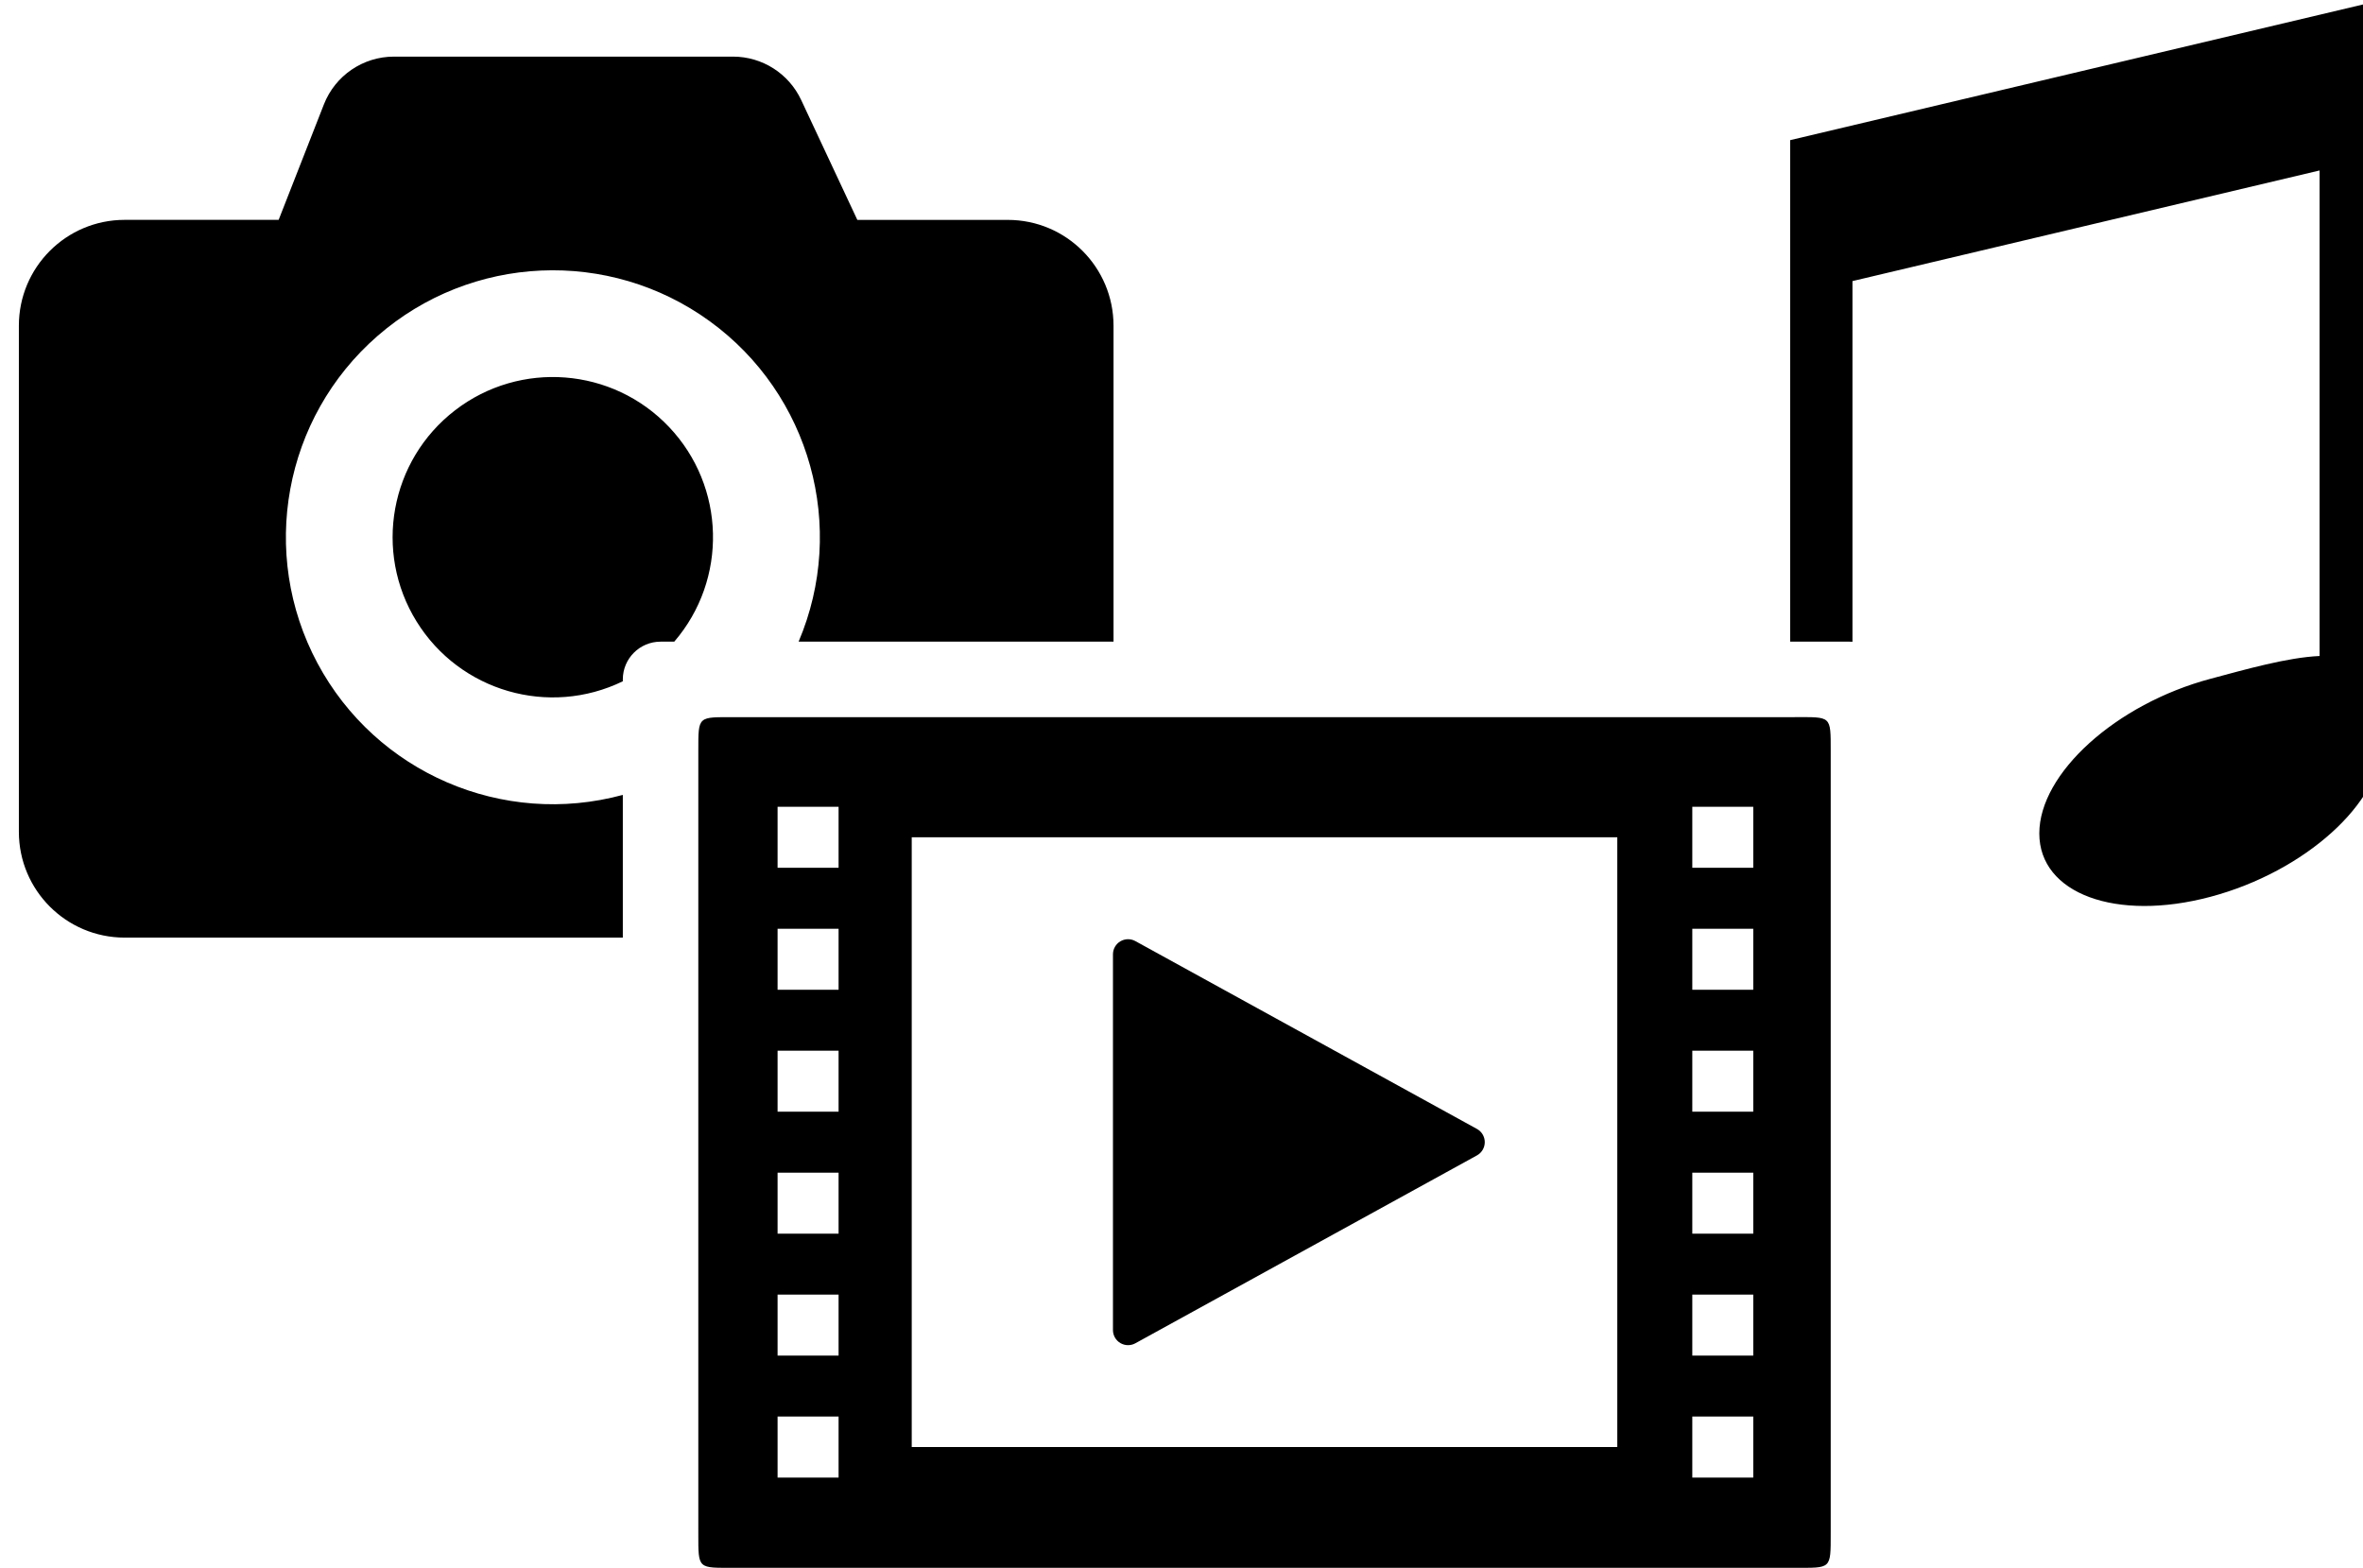
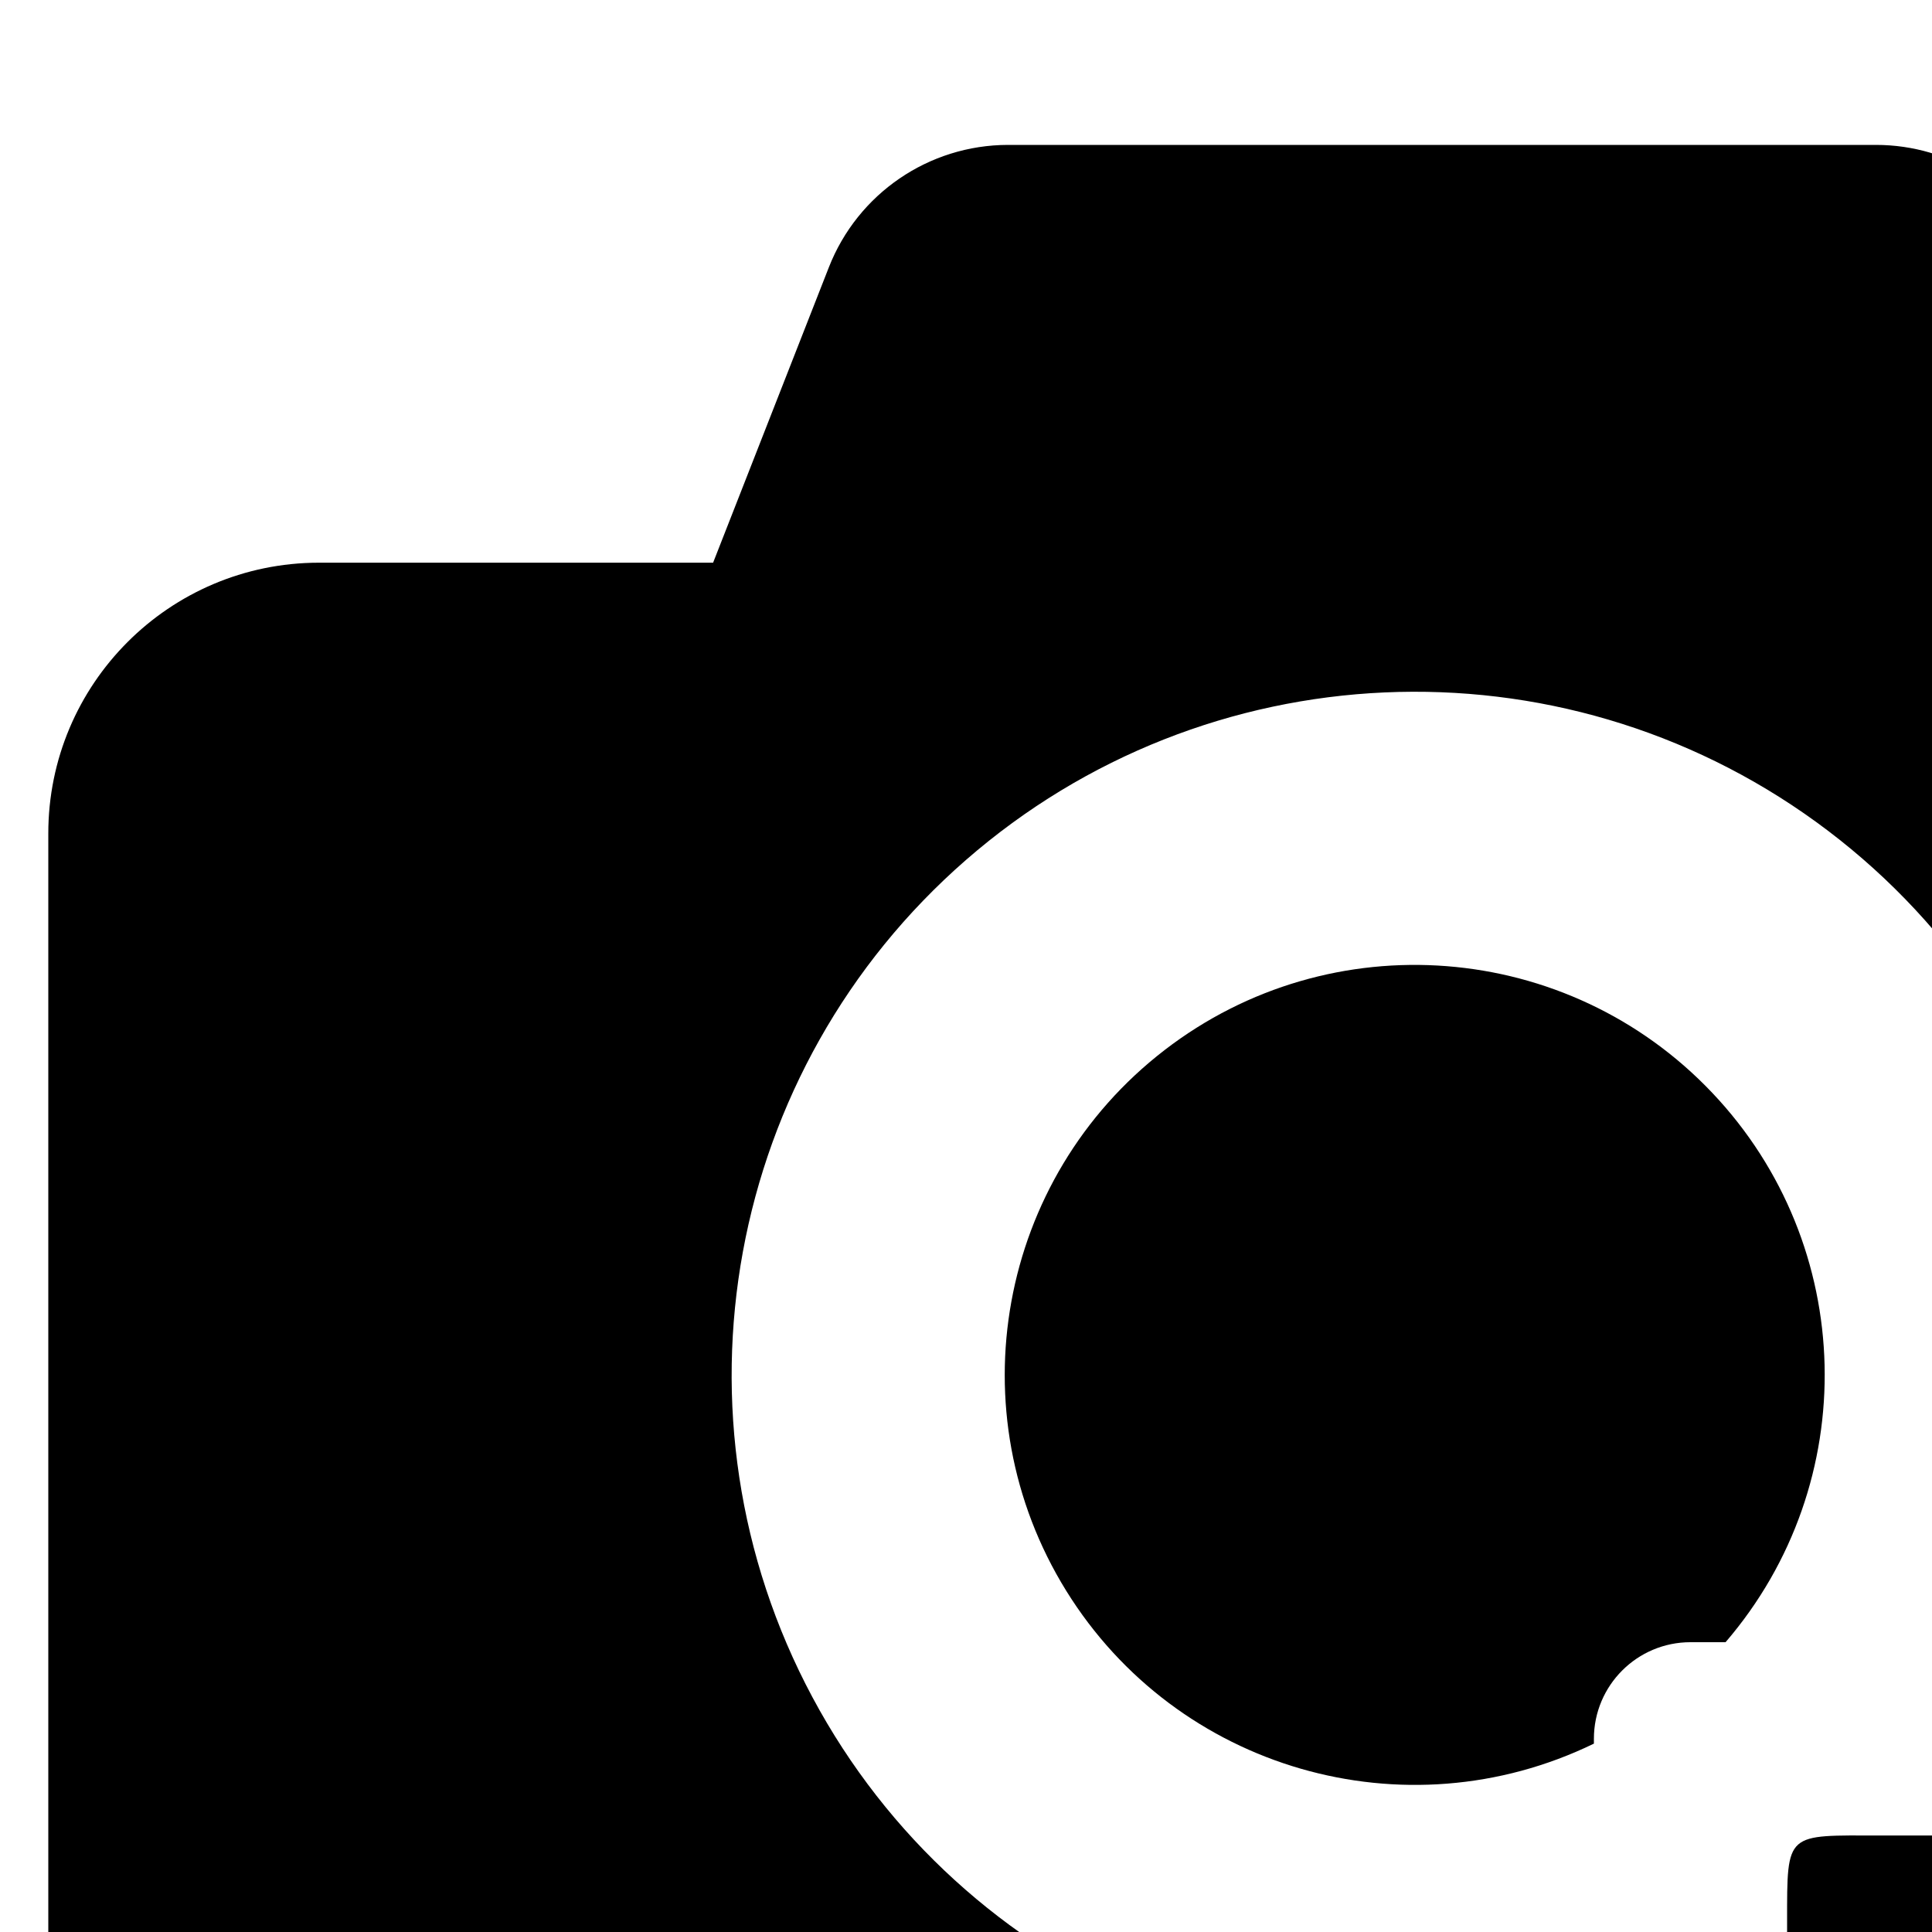
- <svg xmlns="http://www.w3.org/2000/svg">
+ <svg xmlns="http://www.w3.org/2000/svg" viewBox="0 0 20 20">
  <path d="M47.426 17V3.713L63.102 0v19.389h-.001l.001.272c0 1.595-2.032 3.43-4.538 4.098-2.506.668-4.538-.083-4.538-1.678 0-1.594 2.032-3.43 4.538-4.098.914-.244 2.032-.565 2.888-.603V4.516L49.076 7.447v9.556A1.014 1.014 0 0 0 49 17h-1.574zM29.5 17h-8.343a7.073 7.073 0 1 0-4.657 4.06v3.781H3.3a2.803 2.803 0 0 1-2.8-2.804V8.63a2.803 2.803 0 0 1 2.8-2.805h4.082L8.58 2.768A1.994 1.994 0 0 1 10.435 1.5h8.985c.773 0 1.477.448 1.805 1.149l1.488 3.177H26.7c1.546 0 2.8 1.256 2.8 2.805V17zm-11.637 0H17.5a1 1 0 0 0-1 1v.05A4.244 4.244 0 1 1 17.863 17zm29.684 2c.97 0 .953-.048.953.889v20.743c0 .953.016.905-.953.905H19.453c-.97 0-.953.048-.953-.905V19.89c0-.937-.016-.889.97-.889h28.077zm-4.701 19.338V22.183H24.154v16.155h18.692zM20.6 21.375v1.616h1.616v-1.616H20.6zm0 3.231v1.616h1.616v-1.616H20.6zm0 3.231v1.616h1.616v-1.616H20.6zm0 3.231v1.616h1.616v-1.616H20.6zm0 3.231v1.616h1.616v-1.616H20.6zm0 3.231v1.616h1.616V37.53H20.6zm24.233-16.155v1.616h1.615v-1.616h-1.615zm0 3.231v1.616h1.615v-1.616h-1.615zm0 3.231v1.616h1.615v-1.616h-1.615zm0 3.231v1.616h1.615v-1.616h-1.615zm0 3.231v1.616h1.615v-1.616h-1.615zm0 3.231v1.616h1.615V37.53h-1.615zM29.485 25.283a.4.4 0 0 1 .593-.35l9.05 4.977a.4.4 0 0 1 0 .701l-9.05 4.978a.4.4 0 0 1-.593-.35v-9.956z" fill-rule="nonzero" />
</svg>
